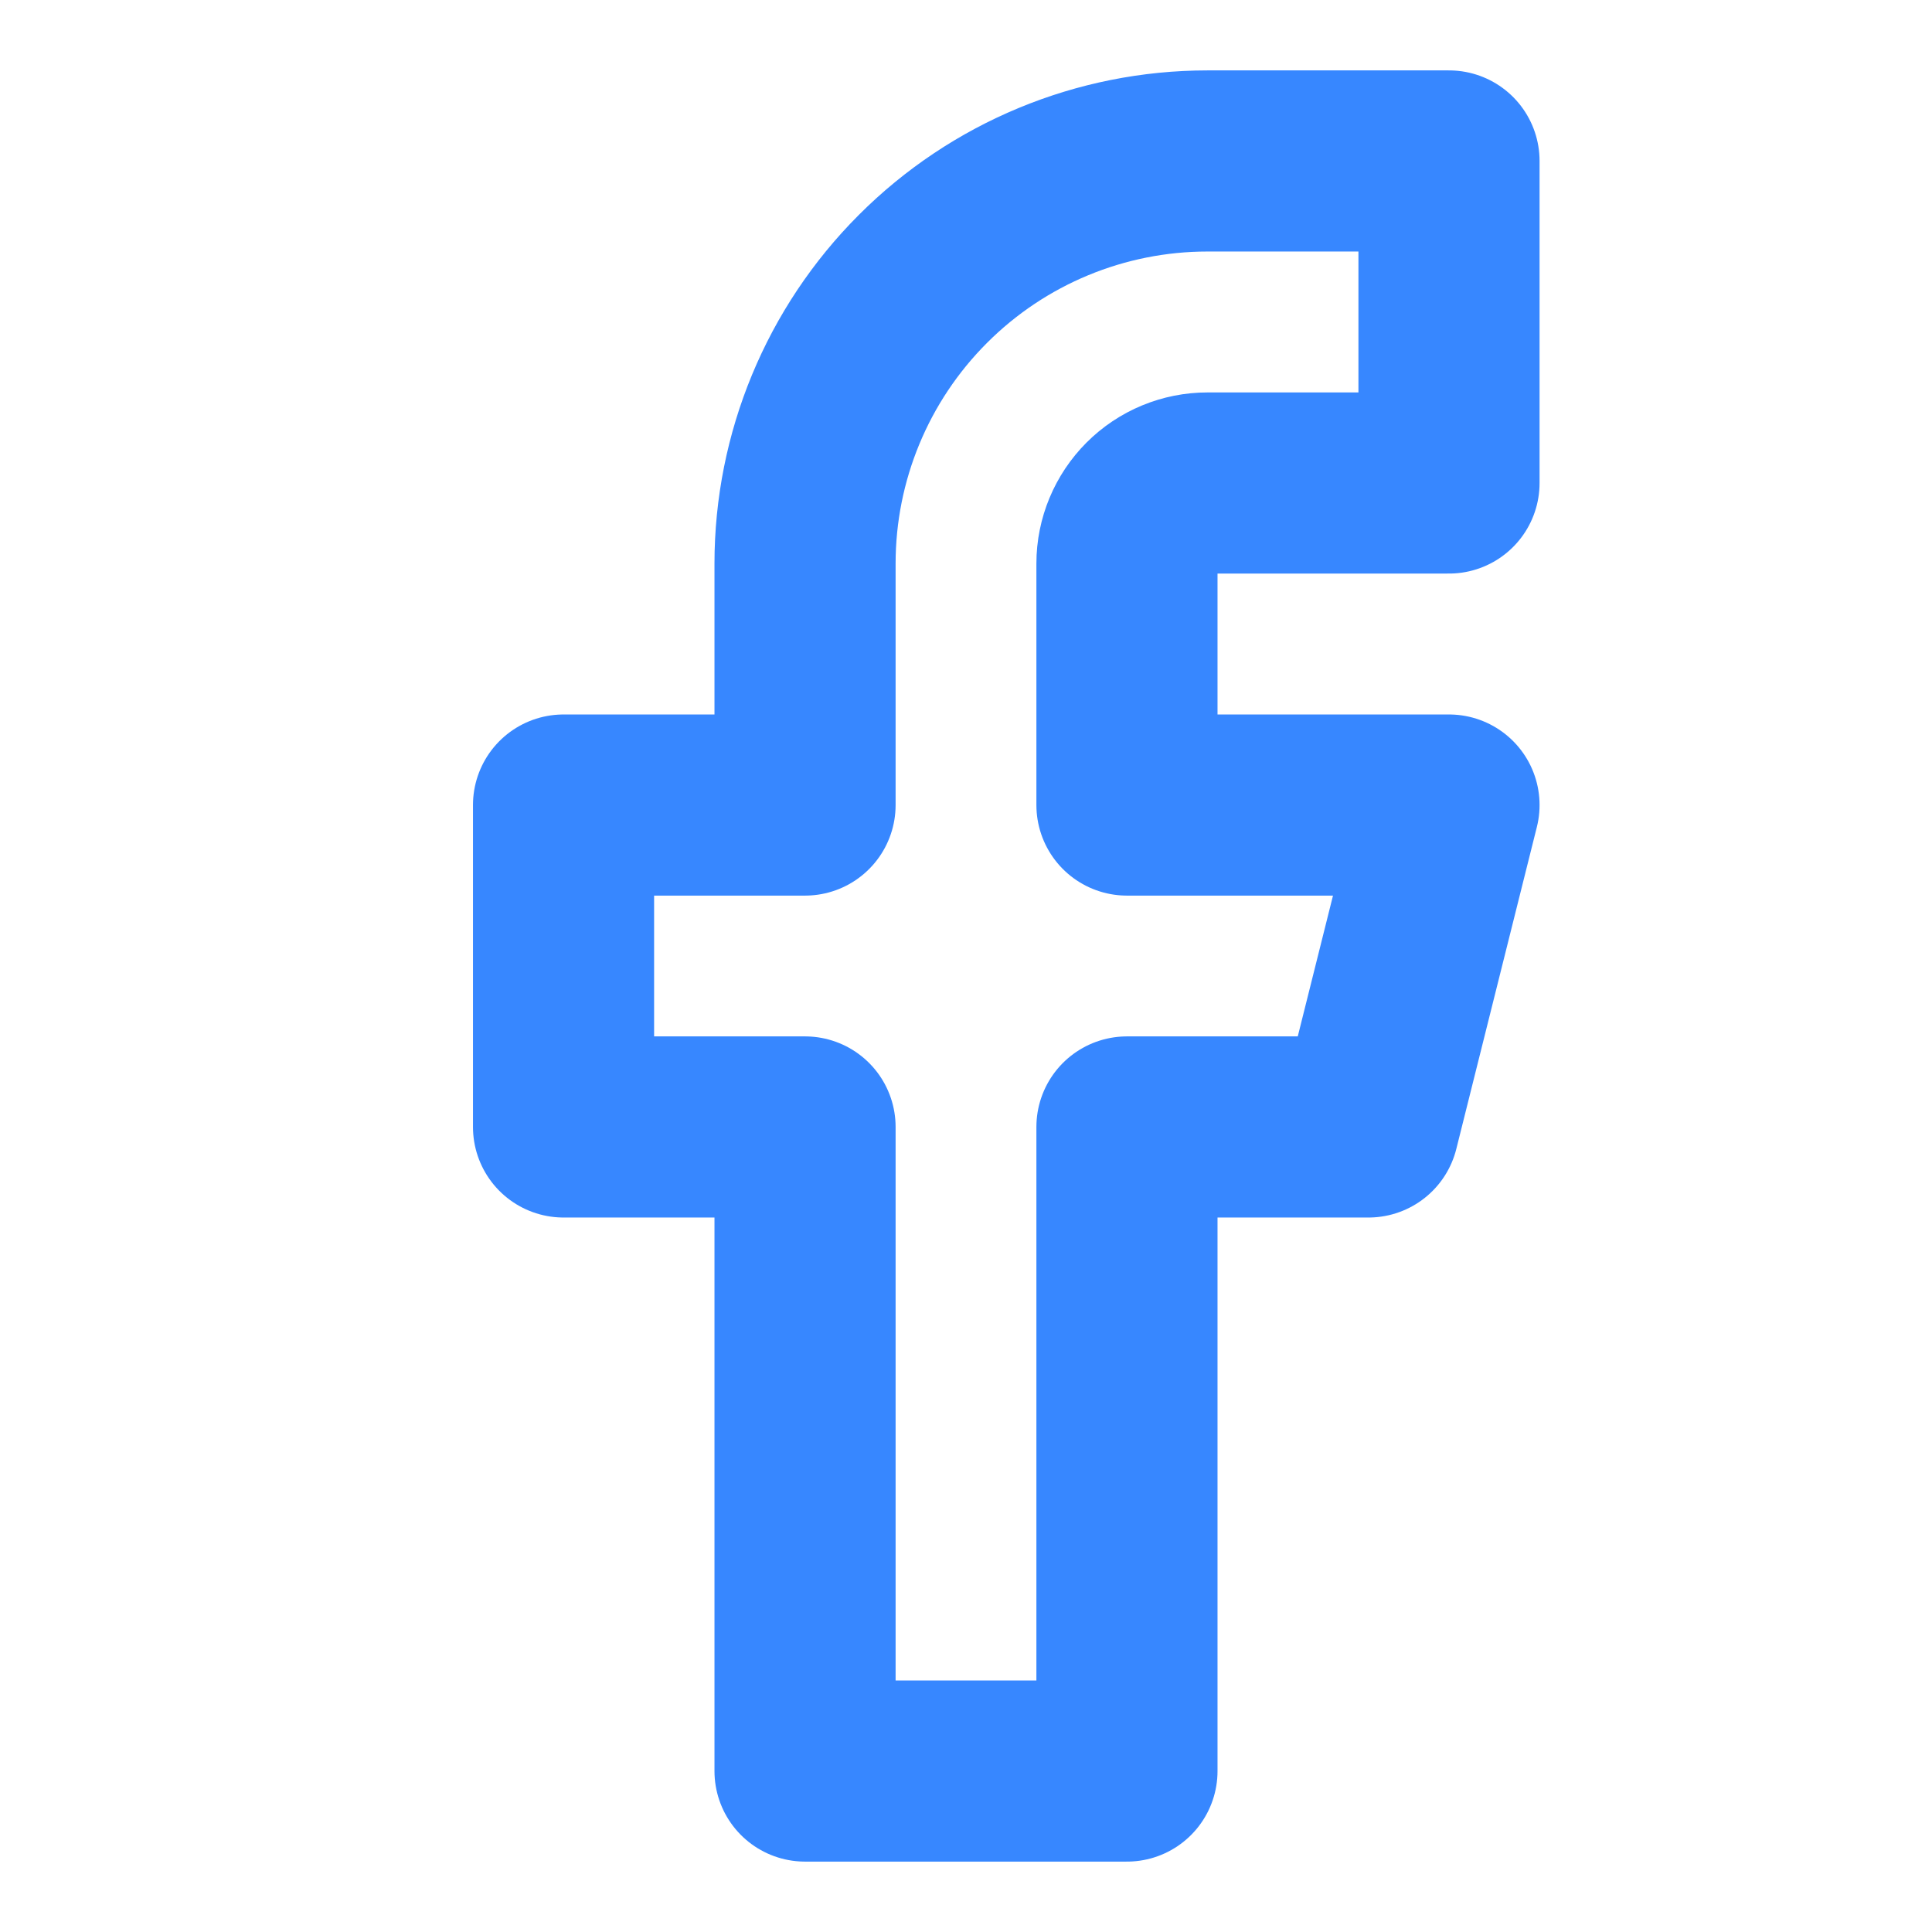
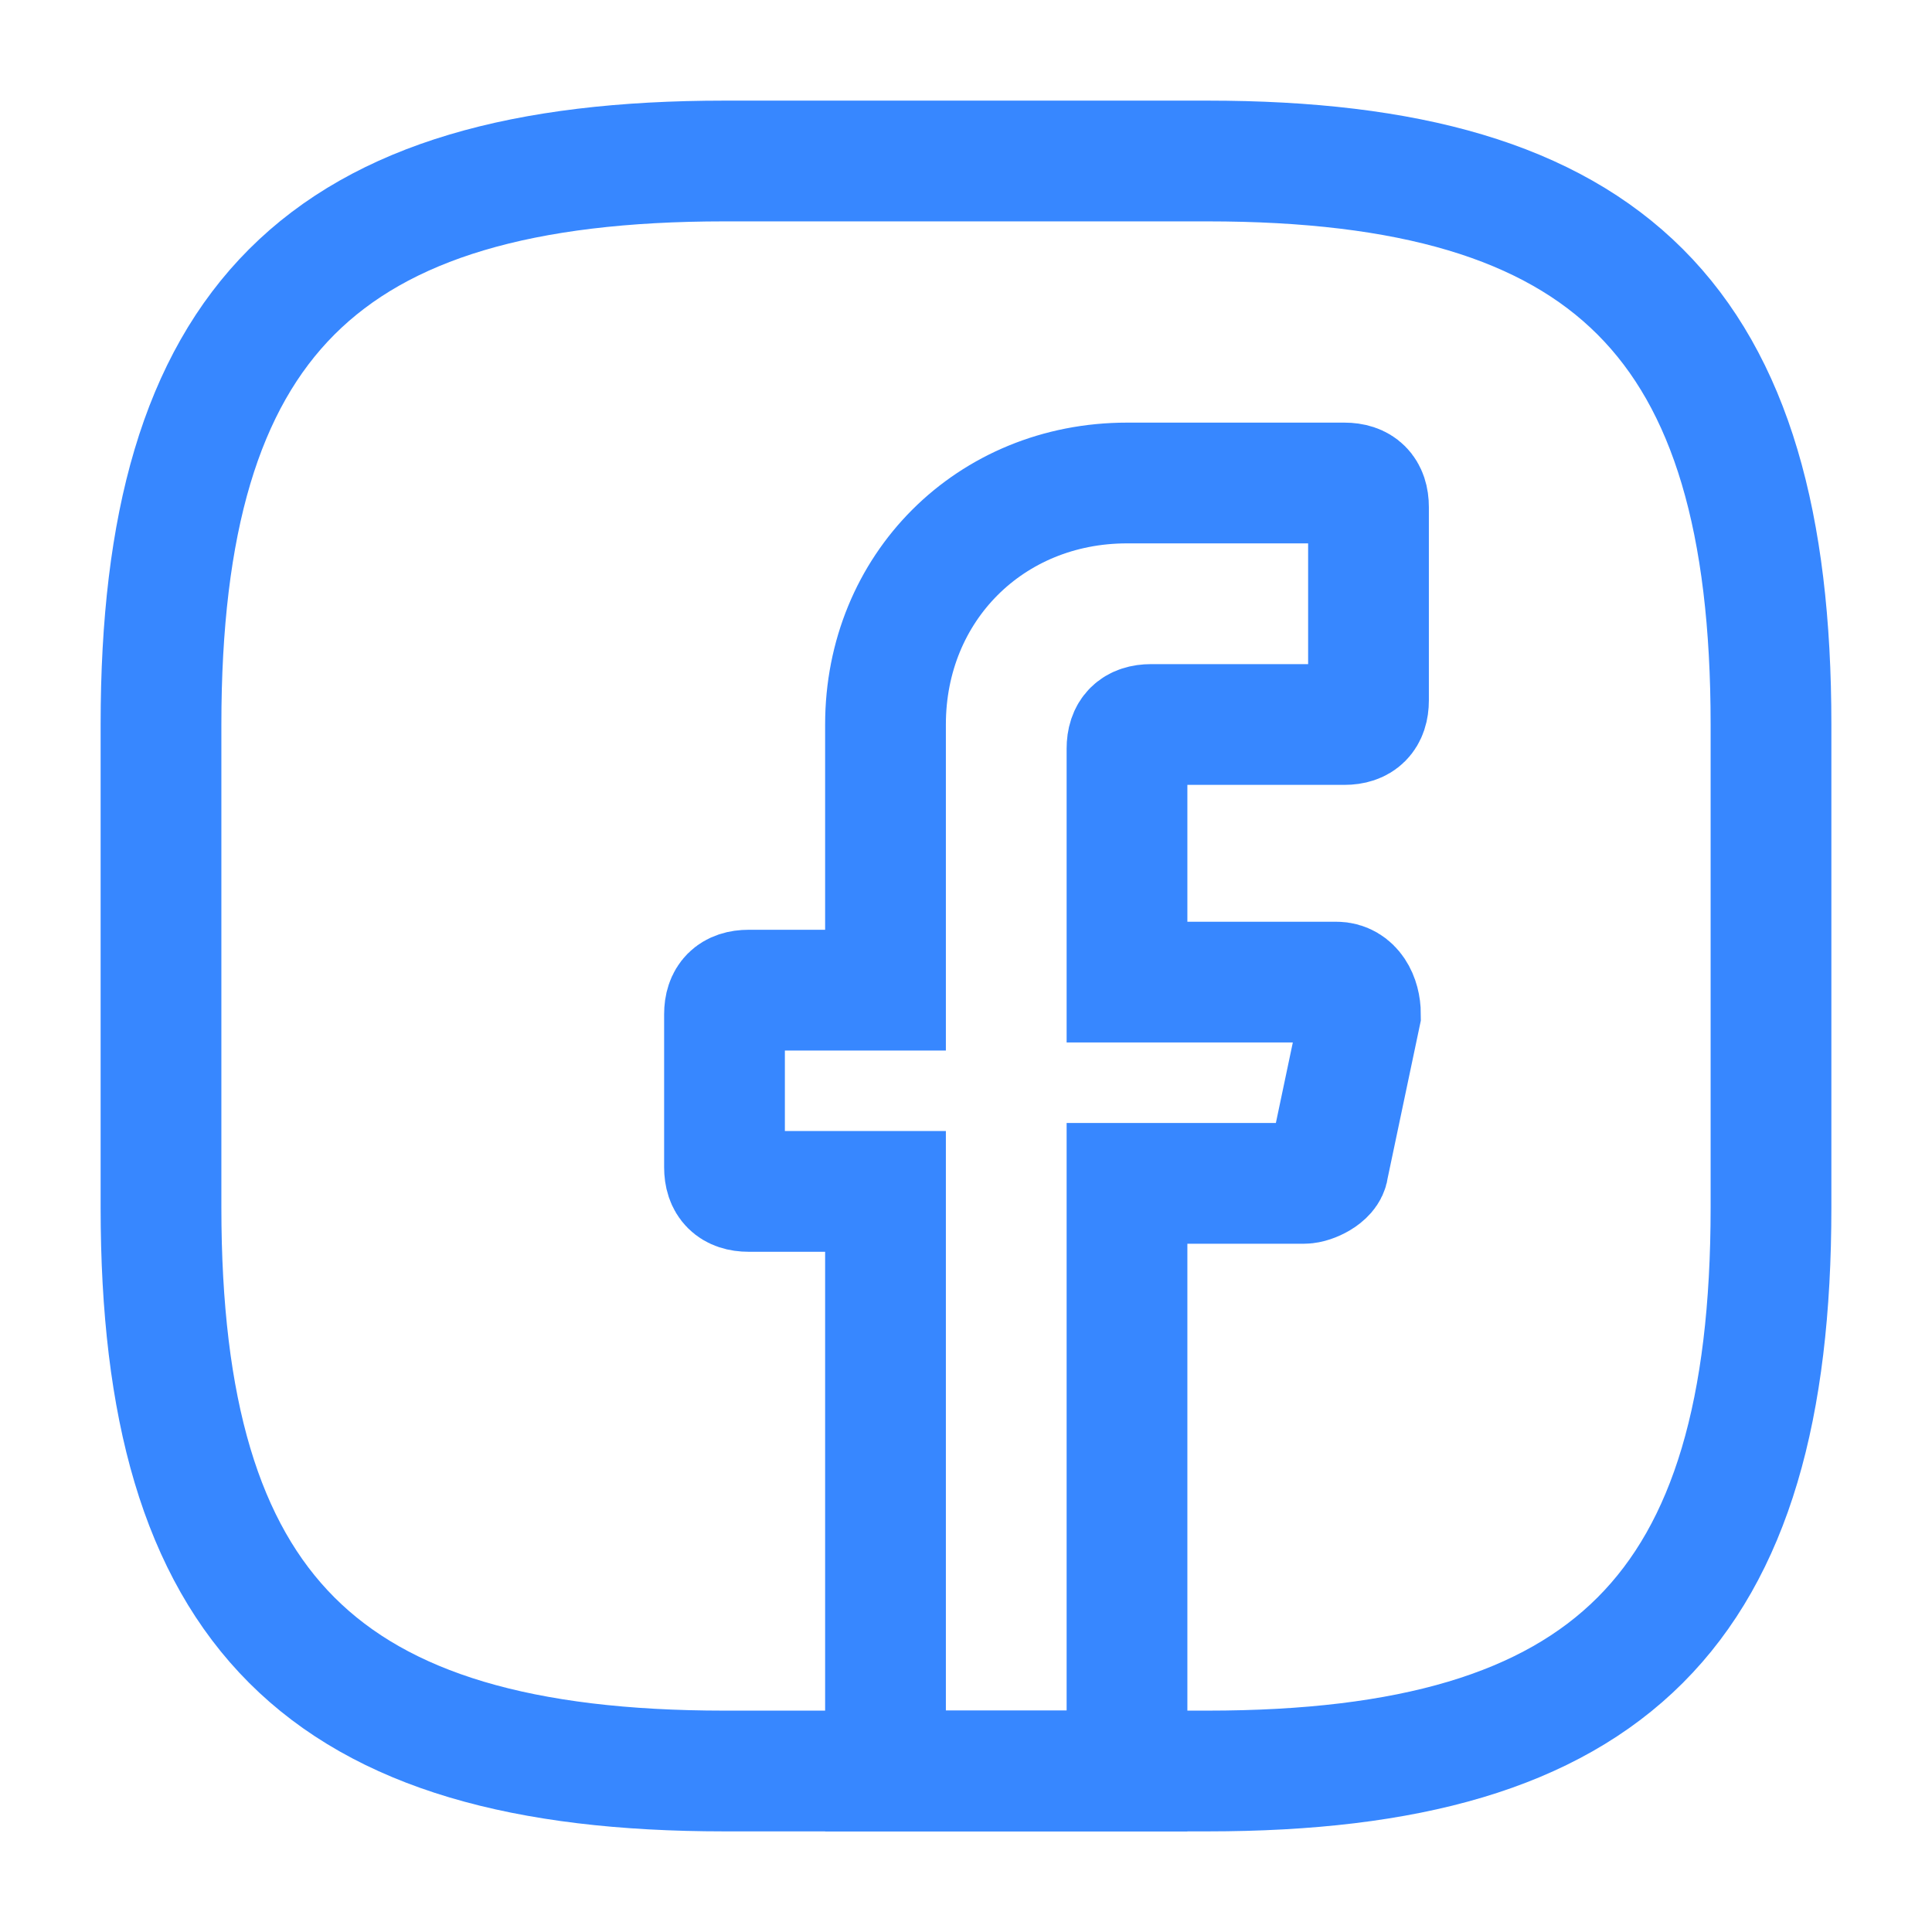
- <svg xmlns="http://www.w3.org/2000/svg" width="16" height="16" viewBox="0 0 16 16" fill="none">
-   <path d="M12 1.333H10C9.116 1.333 8.268 1.684 7.643 2.31C7.018 2.935 6.667 3.783 6.667 4.667V6.667H4.667V9.333H6.667V14.667H9.333V9.333H11.333L12 6.667H9.333V4.667C9.333 4.49 9.404 4.32 9.529 4.195C9.654 4.07 9.823 4 10 4H12V1.333Z" stroke="#3787FF" stroke-width="1.5" stroke-linecap="round" stroke-linejoin="round" />
+ <svg xmlns="http://www.w3.org/2000/svg" width="24" height="24" viewBox="0 0 24 24" fill="none">
+   <path d="M14 9.3V12.2H16.6C16.8 12.2 16.9 12.4 16.9 12.6L16.5 14.5C16.5 14.6 16.3 14.7 16.2 14.7H14V22H11V14.8H9.3C9.1 14.8 9 14.7 9 14.5V12.6C9 12.4 9.1 12.3 9.3 12.3H11V9C11 7.3 12.3 6 14 6H16.7C16.9 6 17 6.1 17 6.3V8.7C17 8.9 16.9 9 16.7 9H14.3C14.1 9 14 9.1 14 9.3Z" stroke="#3787FF" stroke-width="1.5" stroke-miterlimit="10" stroke-linecap="round" />
+   <path d="M15 22H9C4 22 2 20 2 15V9C2 4 4 2 9 2H15C20 2 22 4 22 9V15C22 20 20 22 15 22Z" stroke="#3787FF" stroke-width="1.5" stroke-linecap="round" stroke-linejoin="round" />
</svg>
